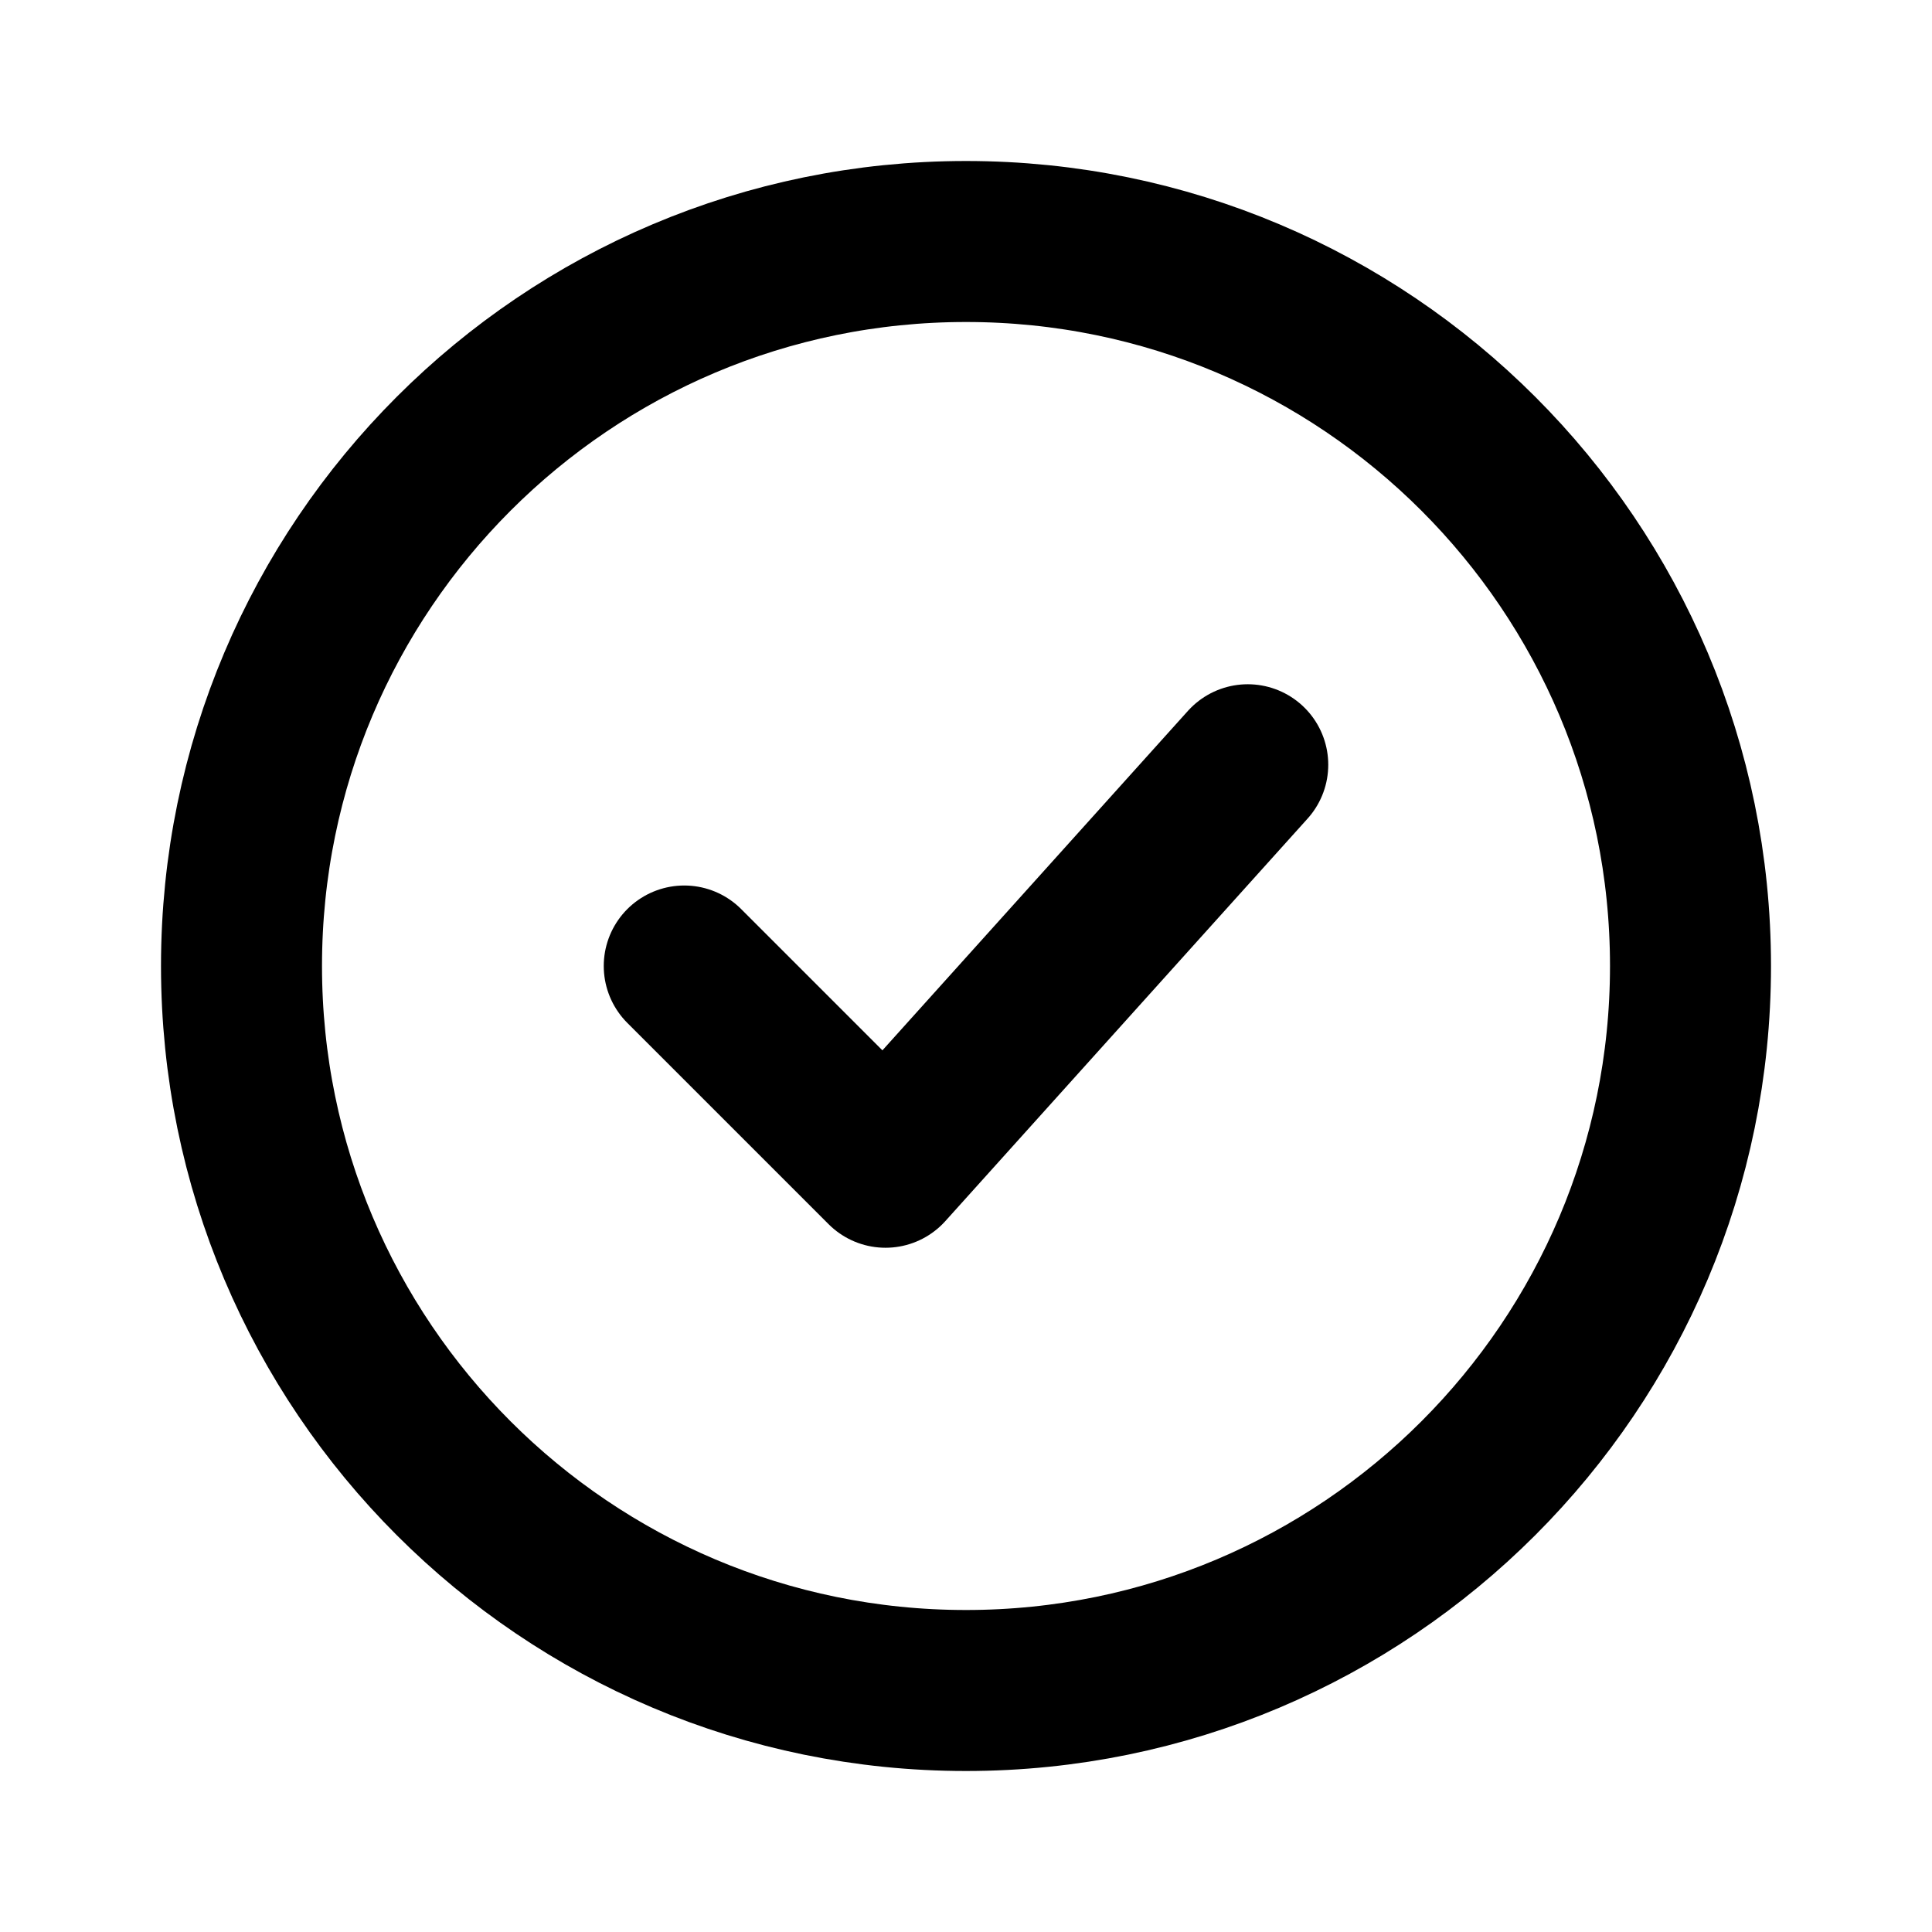
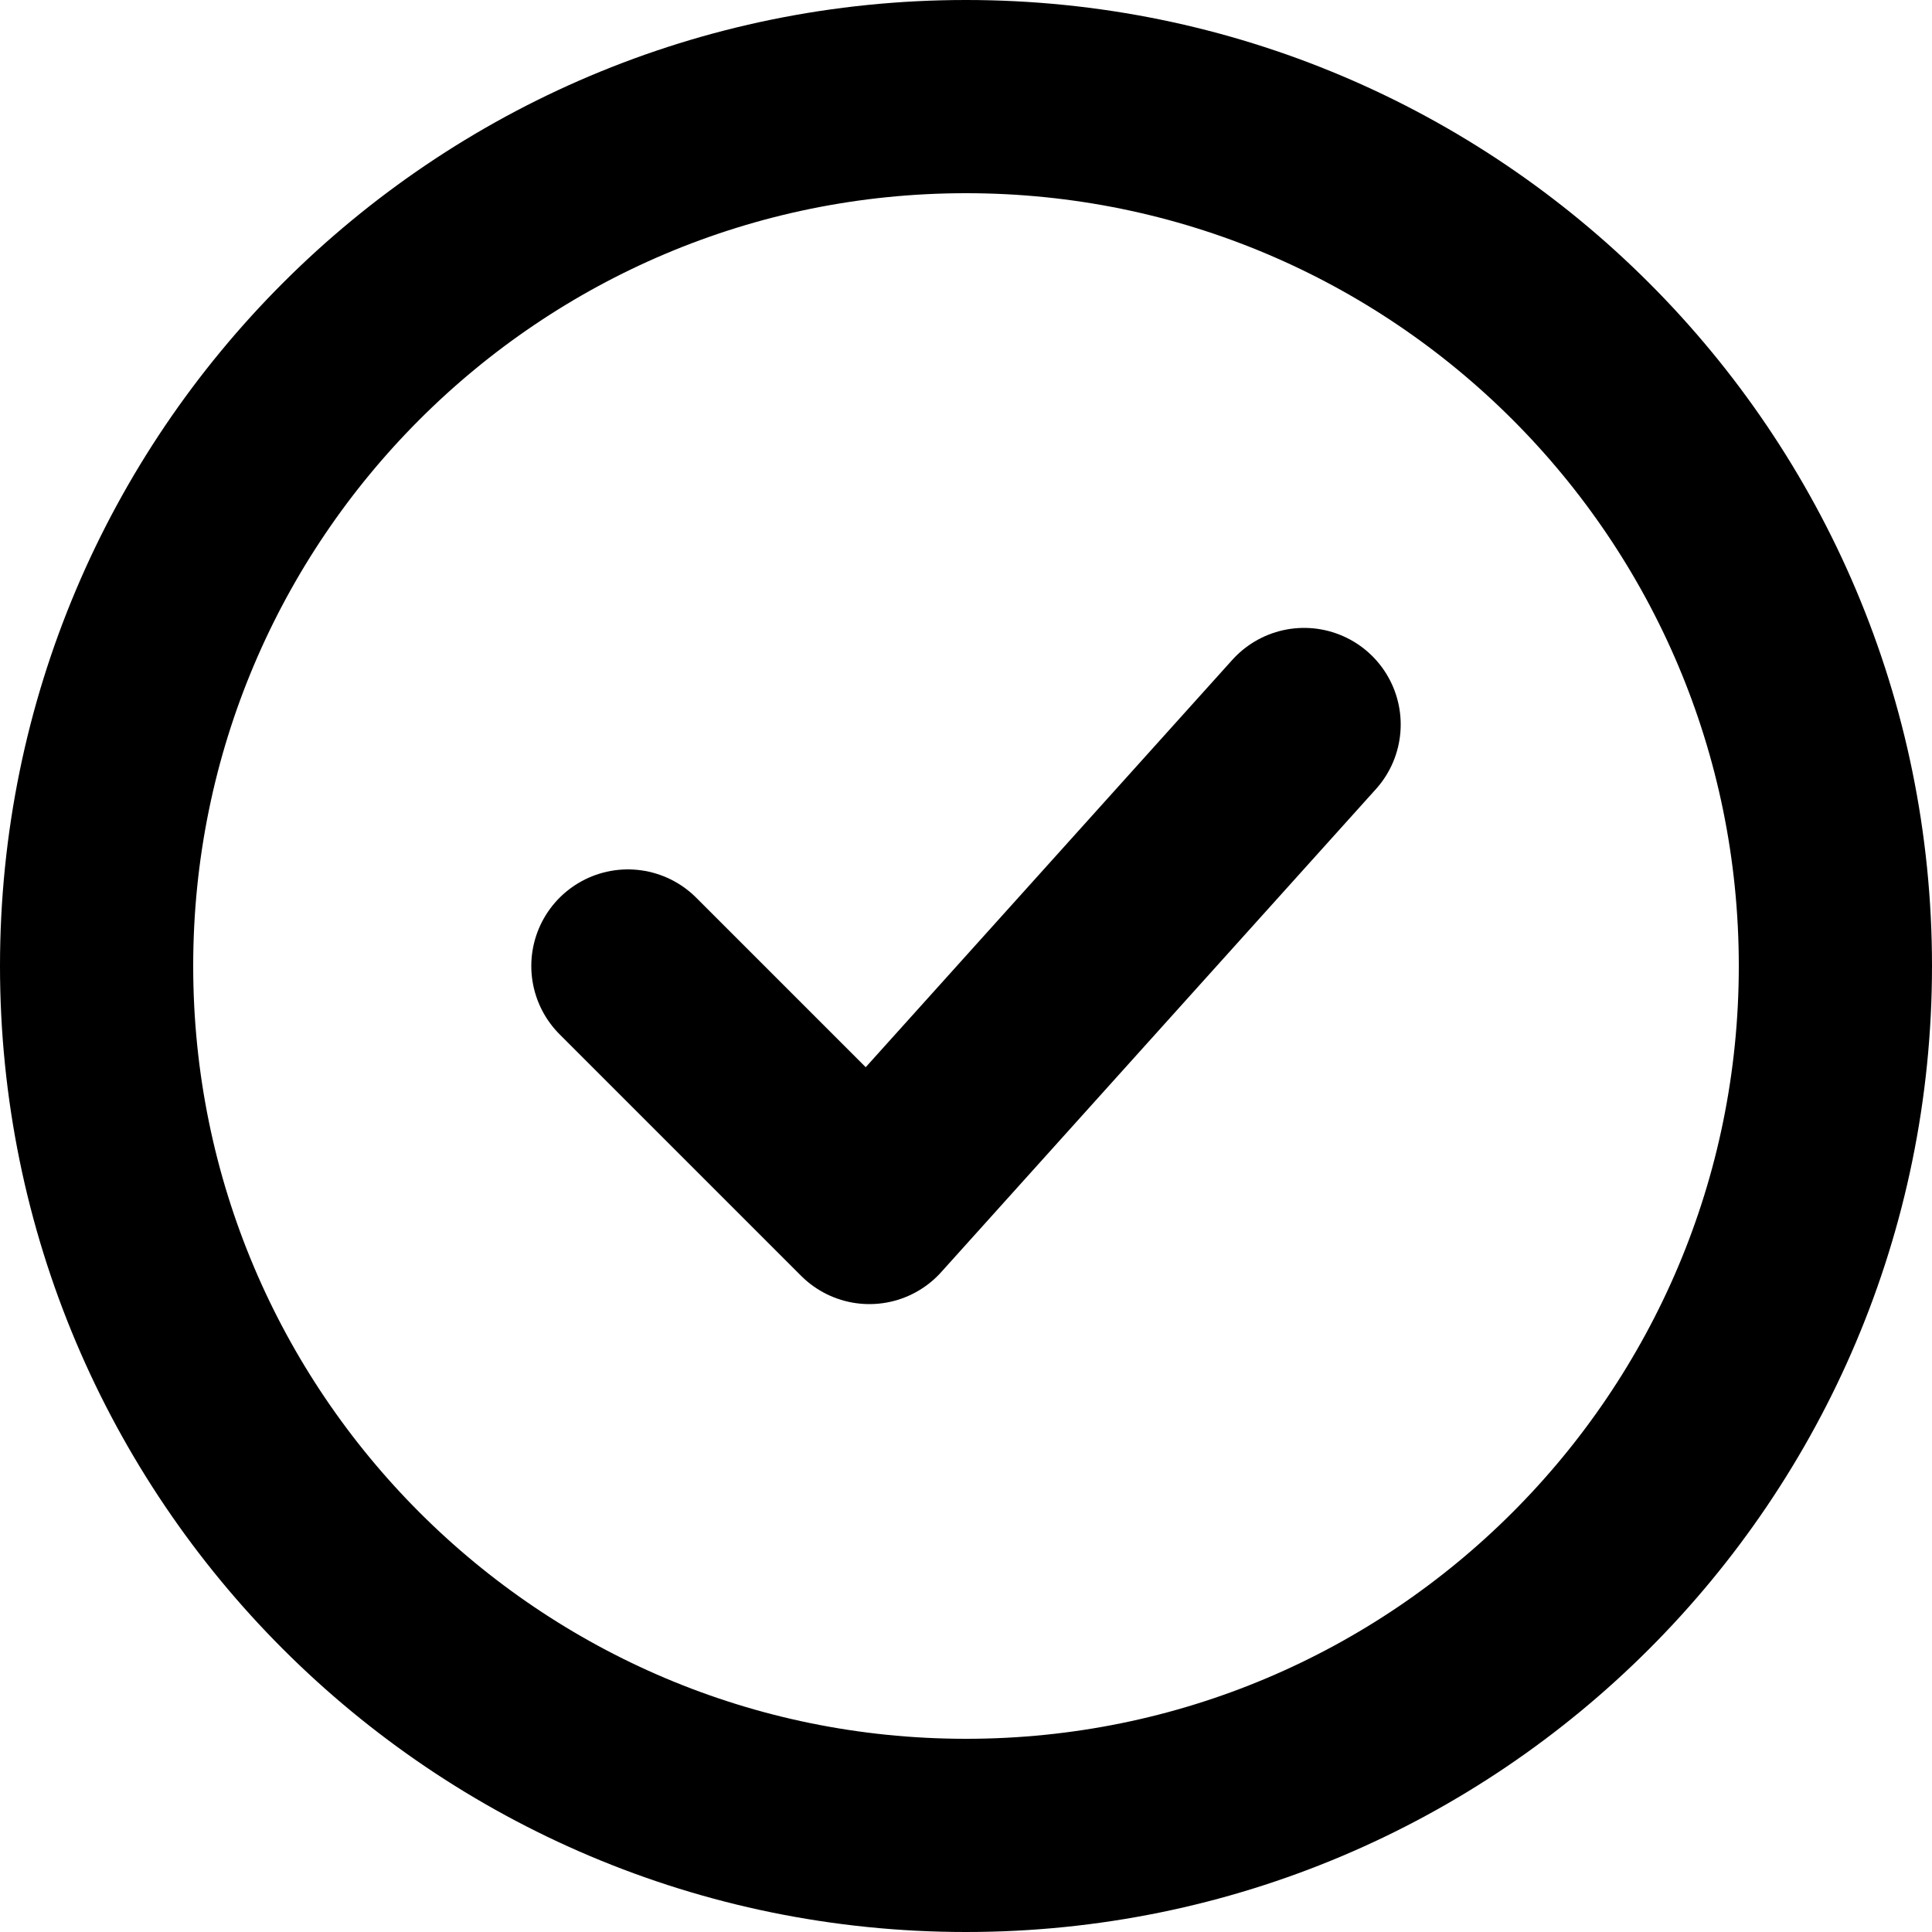
- <svg xmlns="http://www.w3.org/2000/svg" viewBox="0 0 24 24" width="24" height="24" fill="none" stroke="currentColor" stroke-width="2" stroke-linecap="round" stroke-linejoin="round">
-   <circle cx="12" cy="12" r="9" />
-   <path d="m8.5 12 2.5 2.5 4.5-5" />
+ <svg xmlns="http://www.w3.org/2000/svg" viewBox="0 0 24 24" width="24" height="24" fill="none" stroke="currentColor" stroke-width="2.4" stroke-linecap="round" stroke-linejoin="round">
+   <circle cx="12" cy="12" r="10.8" />
+   <path d="m7.8 12 3 3 5.4-6" />
</svg>
